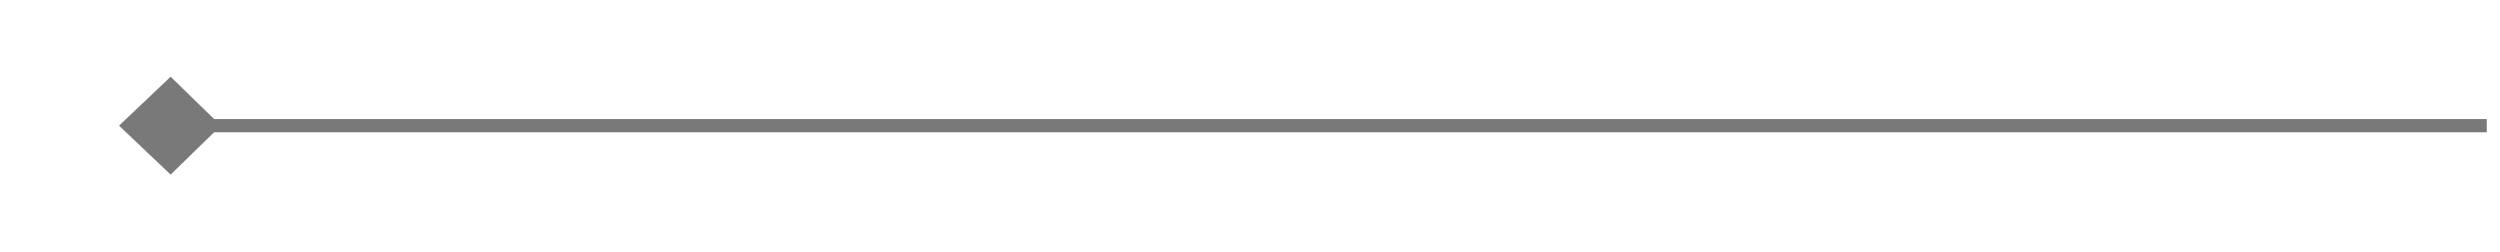
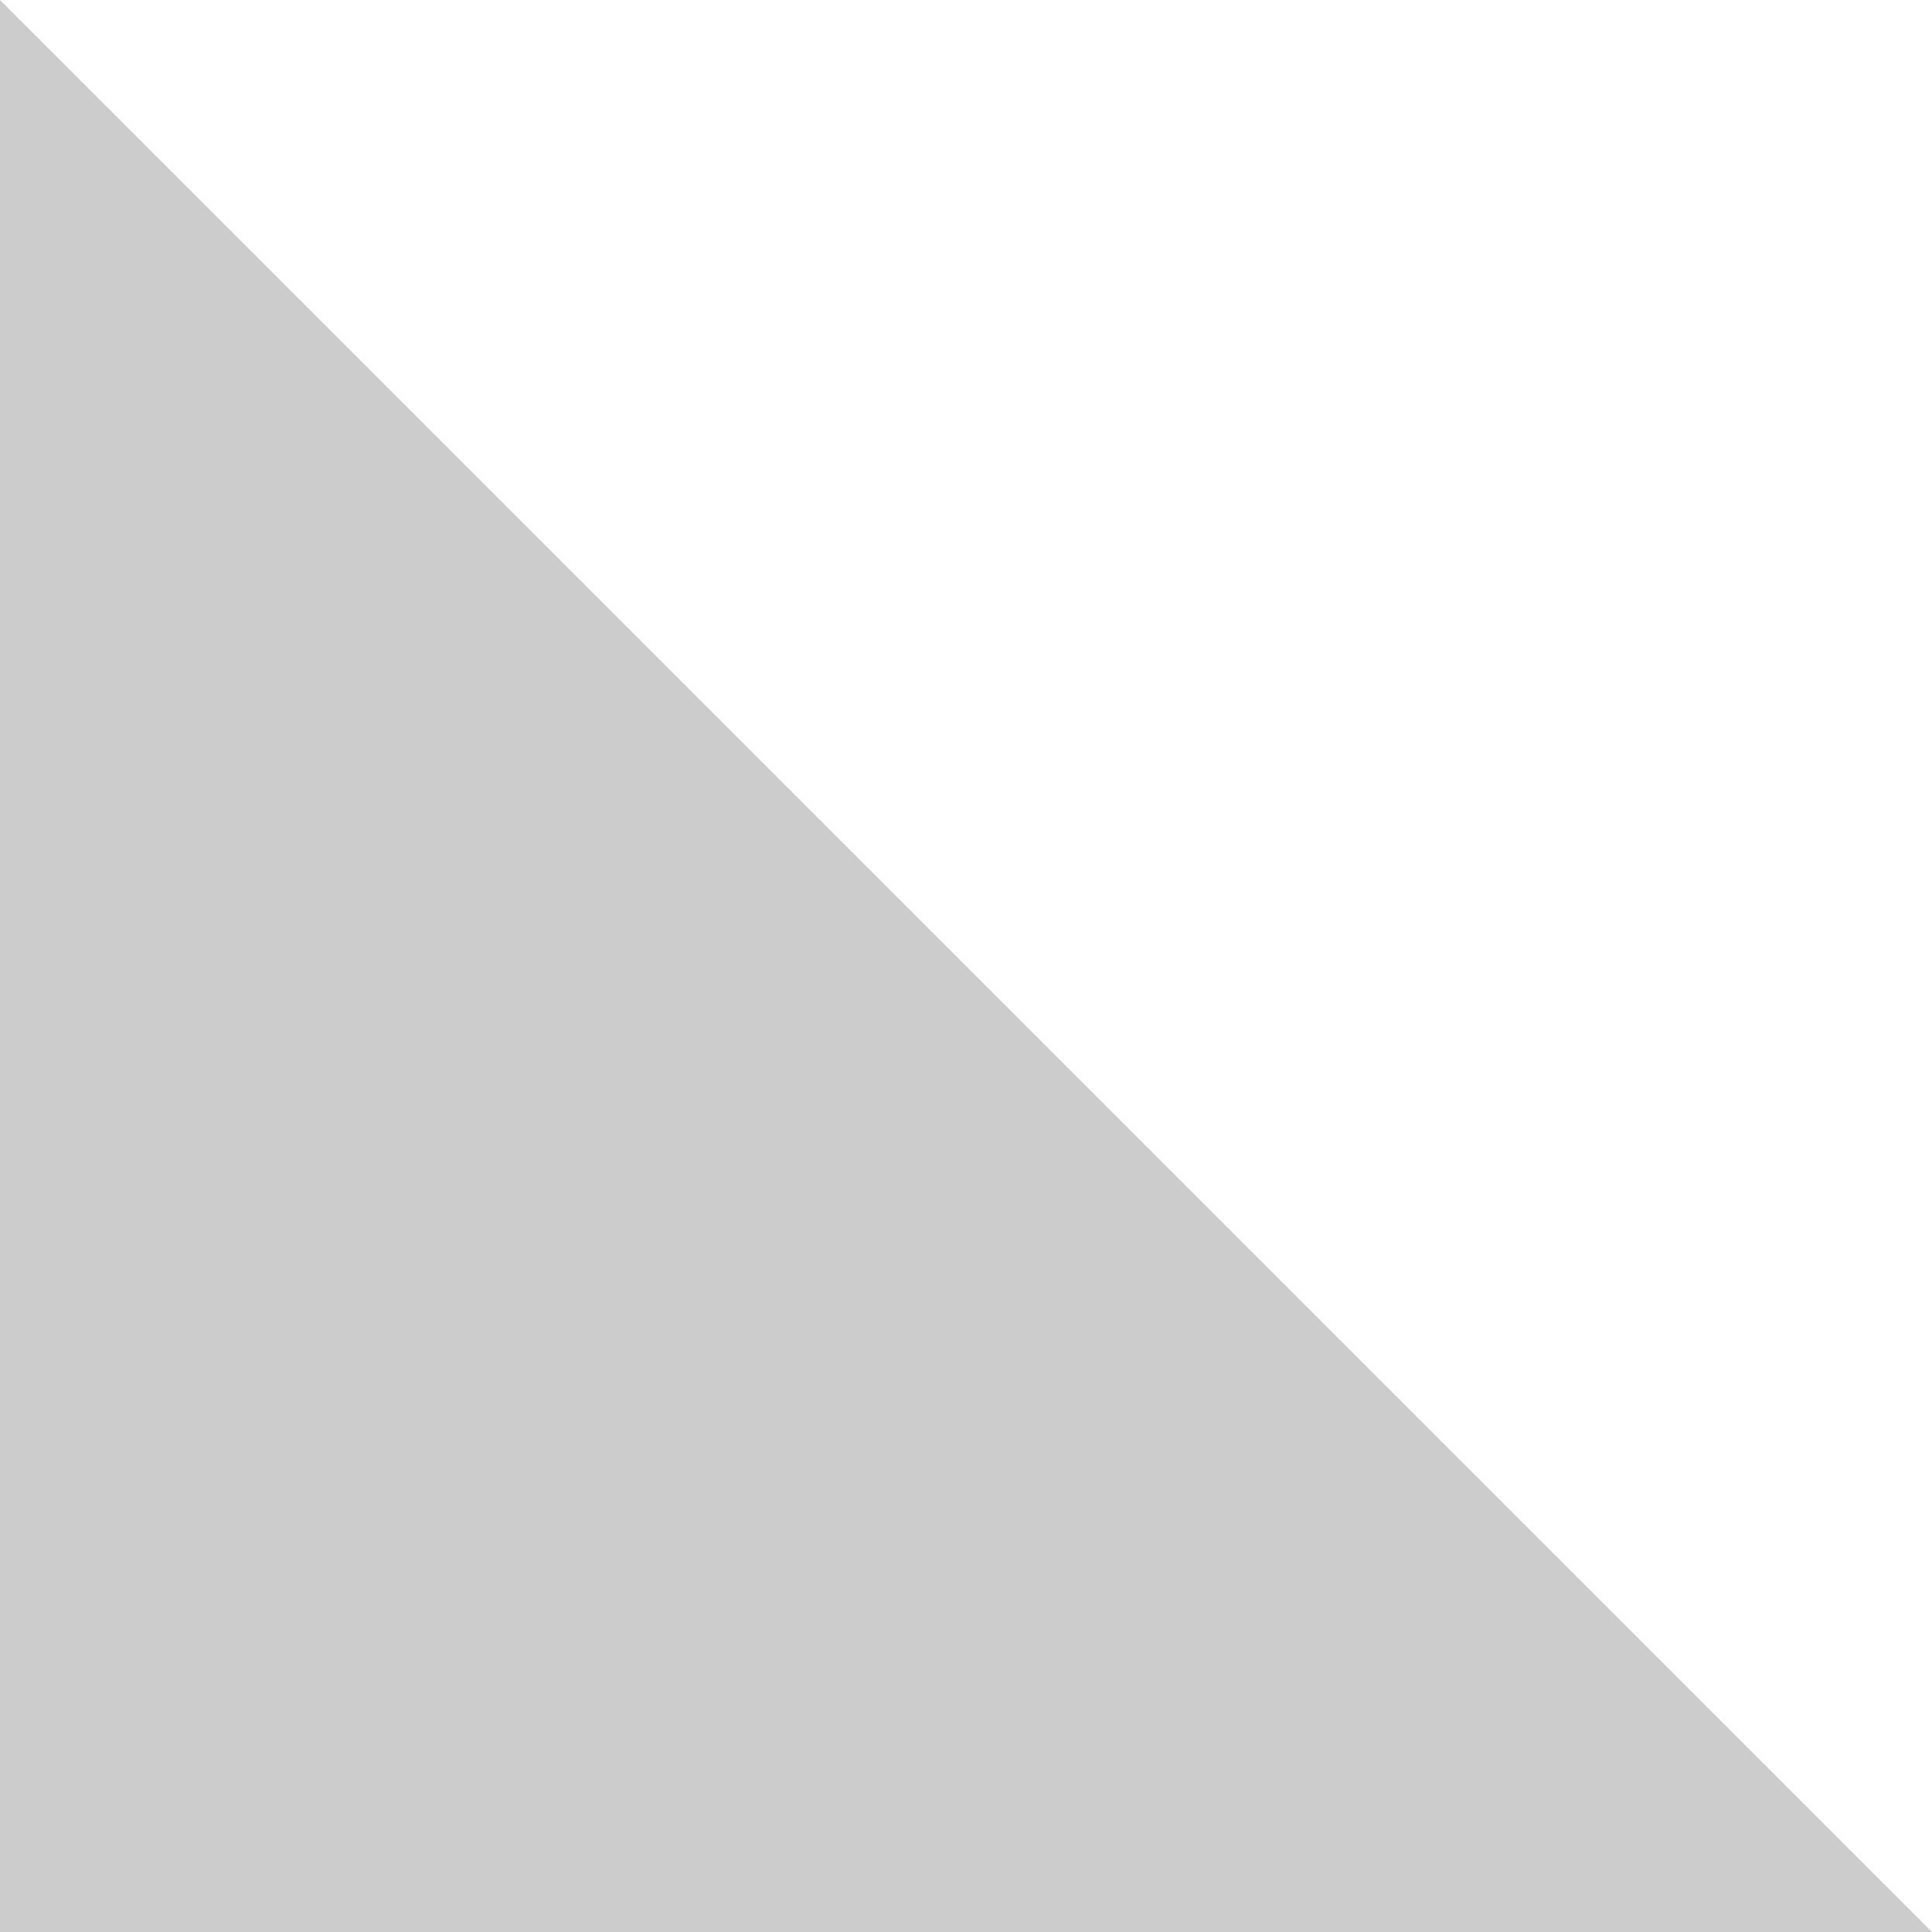
- <svg xmlns="http://www.w3.org/2000/svg" version="1.1" width="189px" height="19px">
-   <g transform="matrix(1 0 0 1 -180 -574 )">
-     <path d="M 192.9 579.8  L 189 583.5  L 192.9 587.2  L 196.7 583.5  L 192.9 579.8  Z " fill-rule="nonzero" fill="#797979" stroke="none" />
-     <path d="M 190 583.5  L 368 583.5  " stroke-width="1" stroke="#797979" fill="none" />
+ <svg xmlns="http://www.w3.org/2000/svg" version="1.1" width="12px" height="12px">
+   <g transform="matrix(1 0 0 1 -213 -31 )">
+     <path d="M 225 43  L 213 31  L 213 43  L 225 43  Z " fill-rule="nonzero" fill="#cccccc" stroke="none" />
  </g>
</svg>
